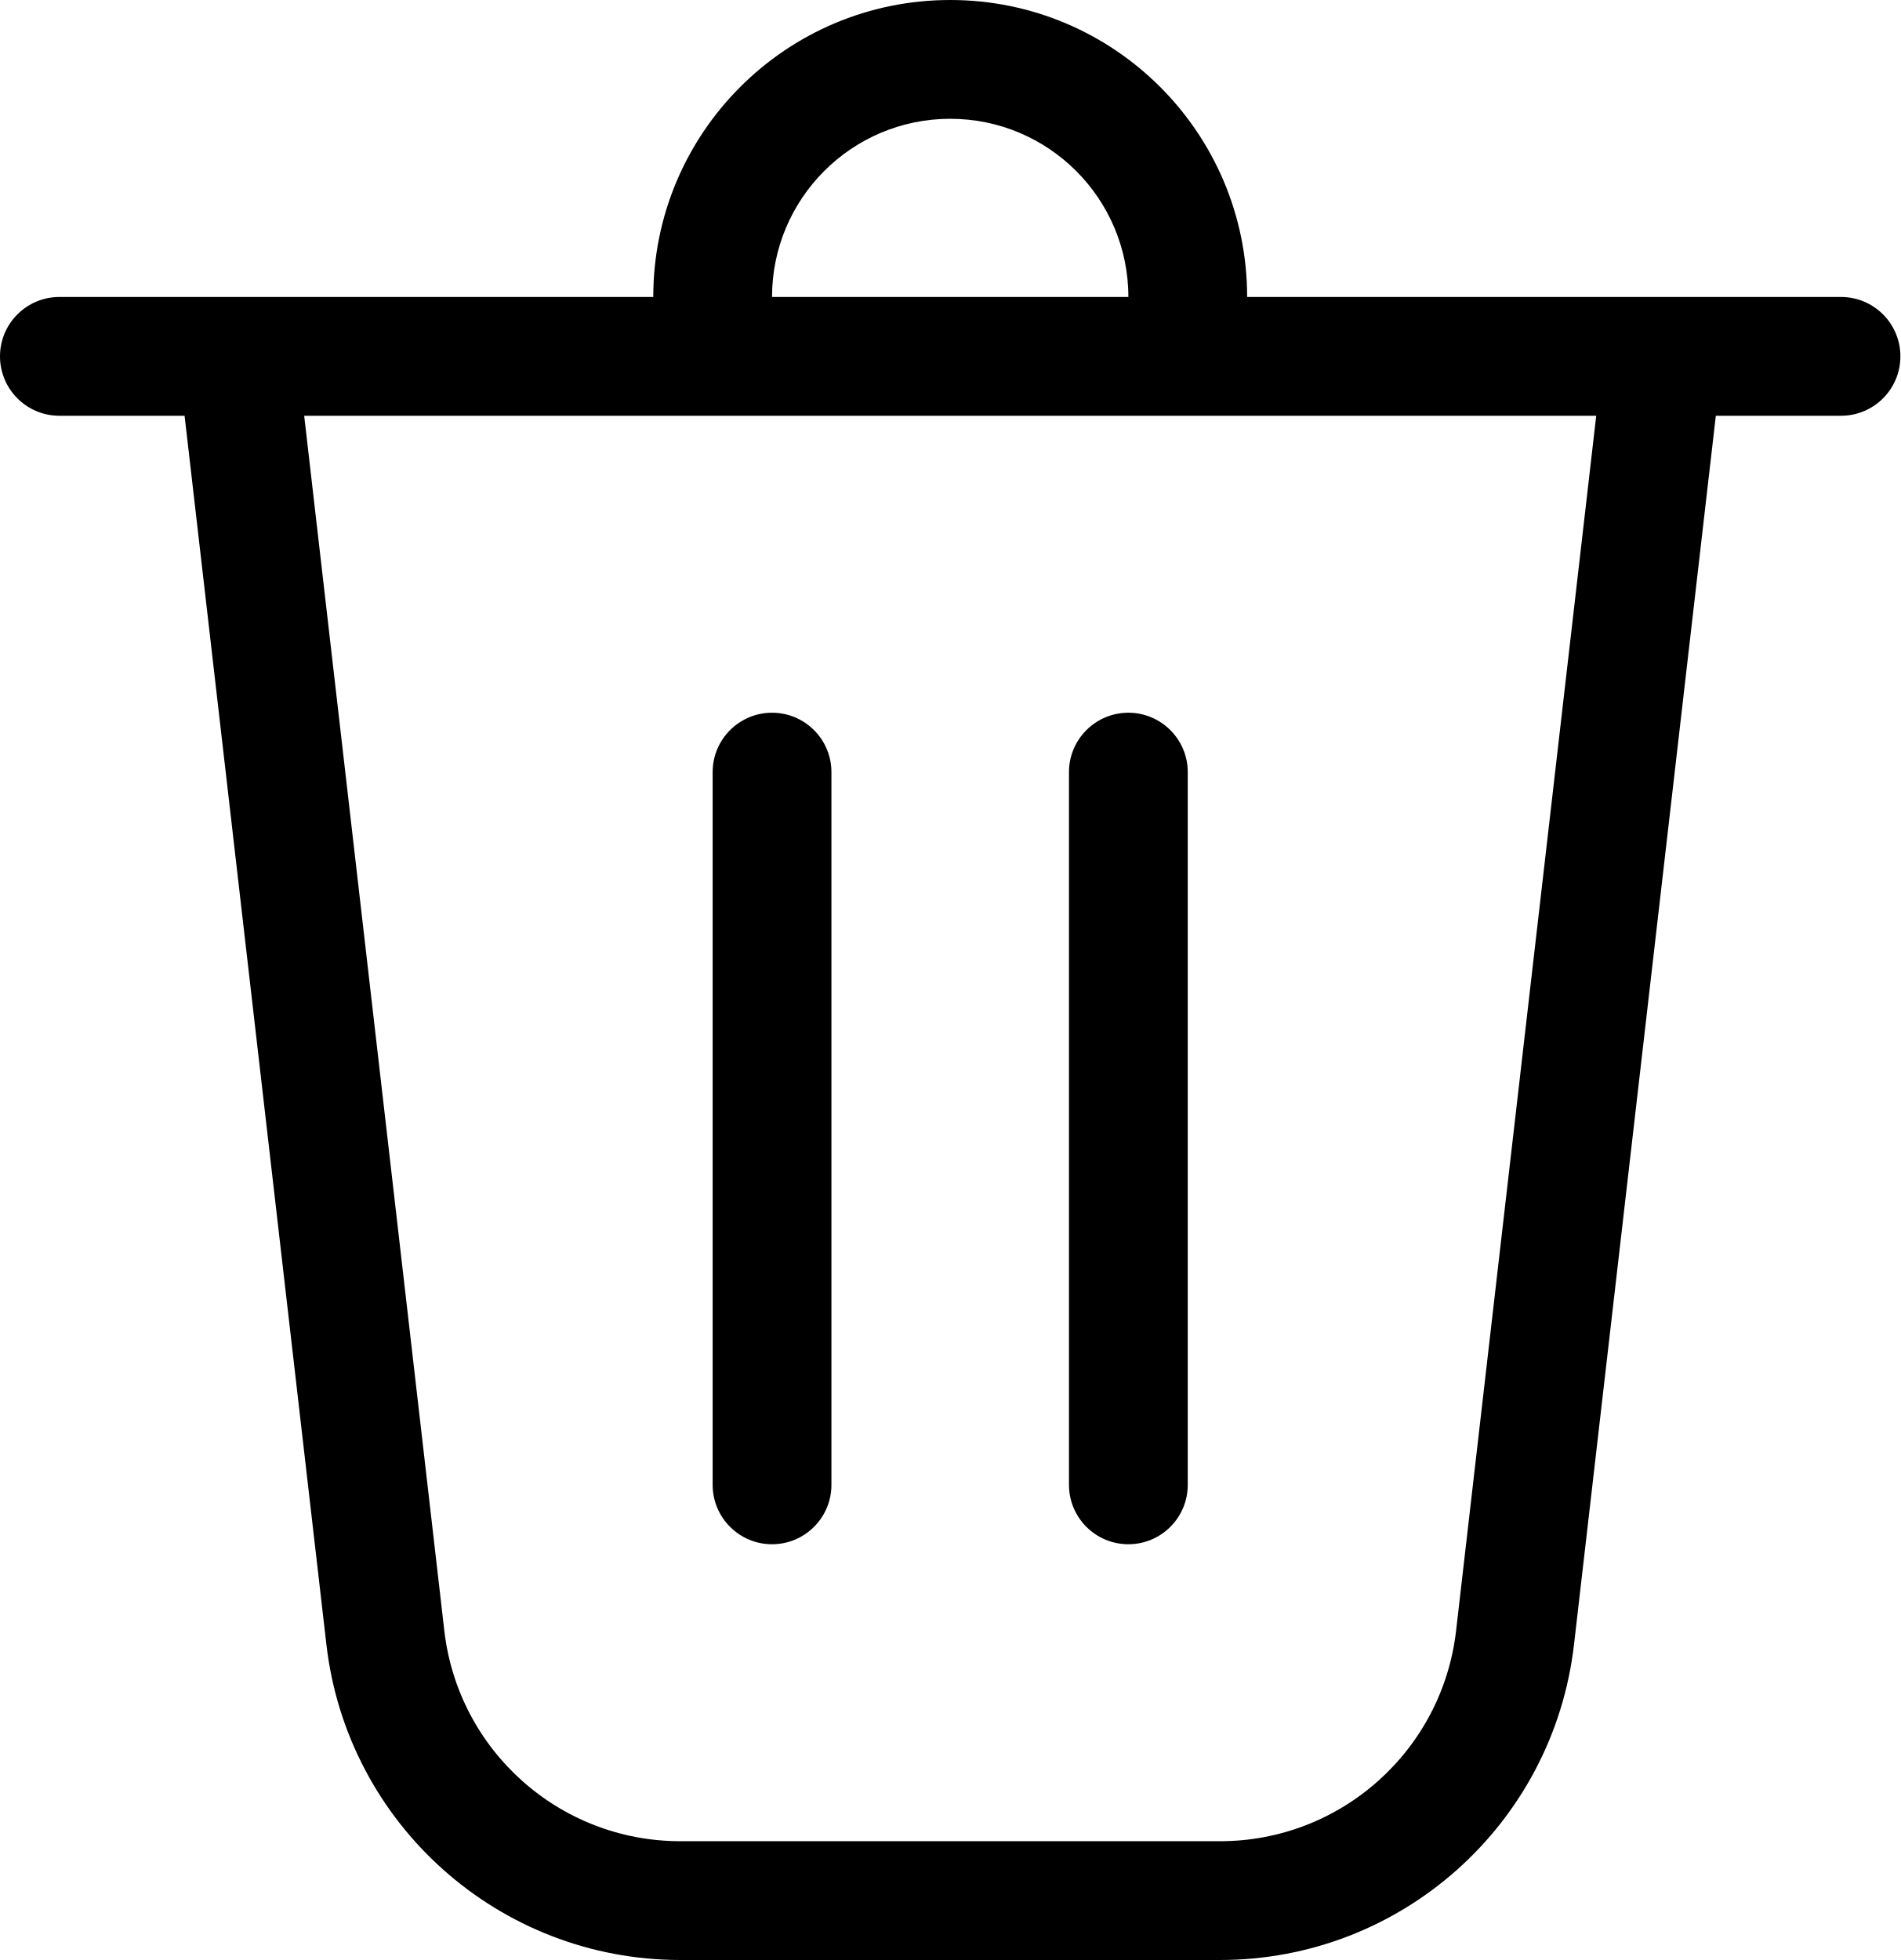
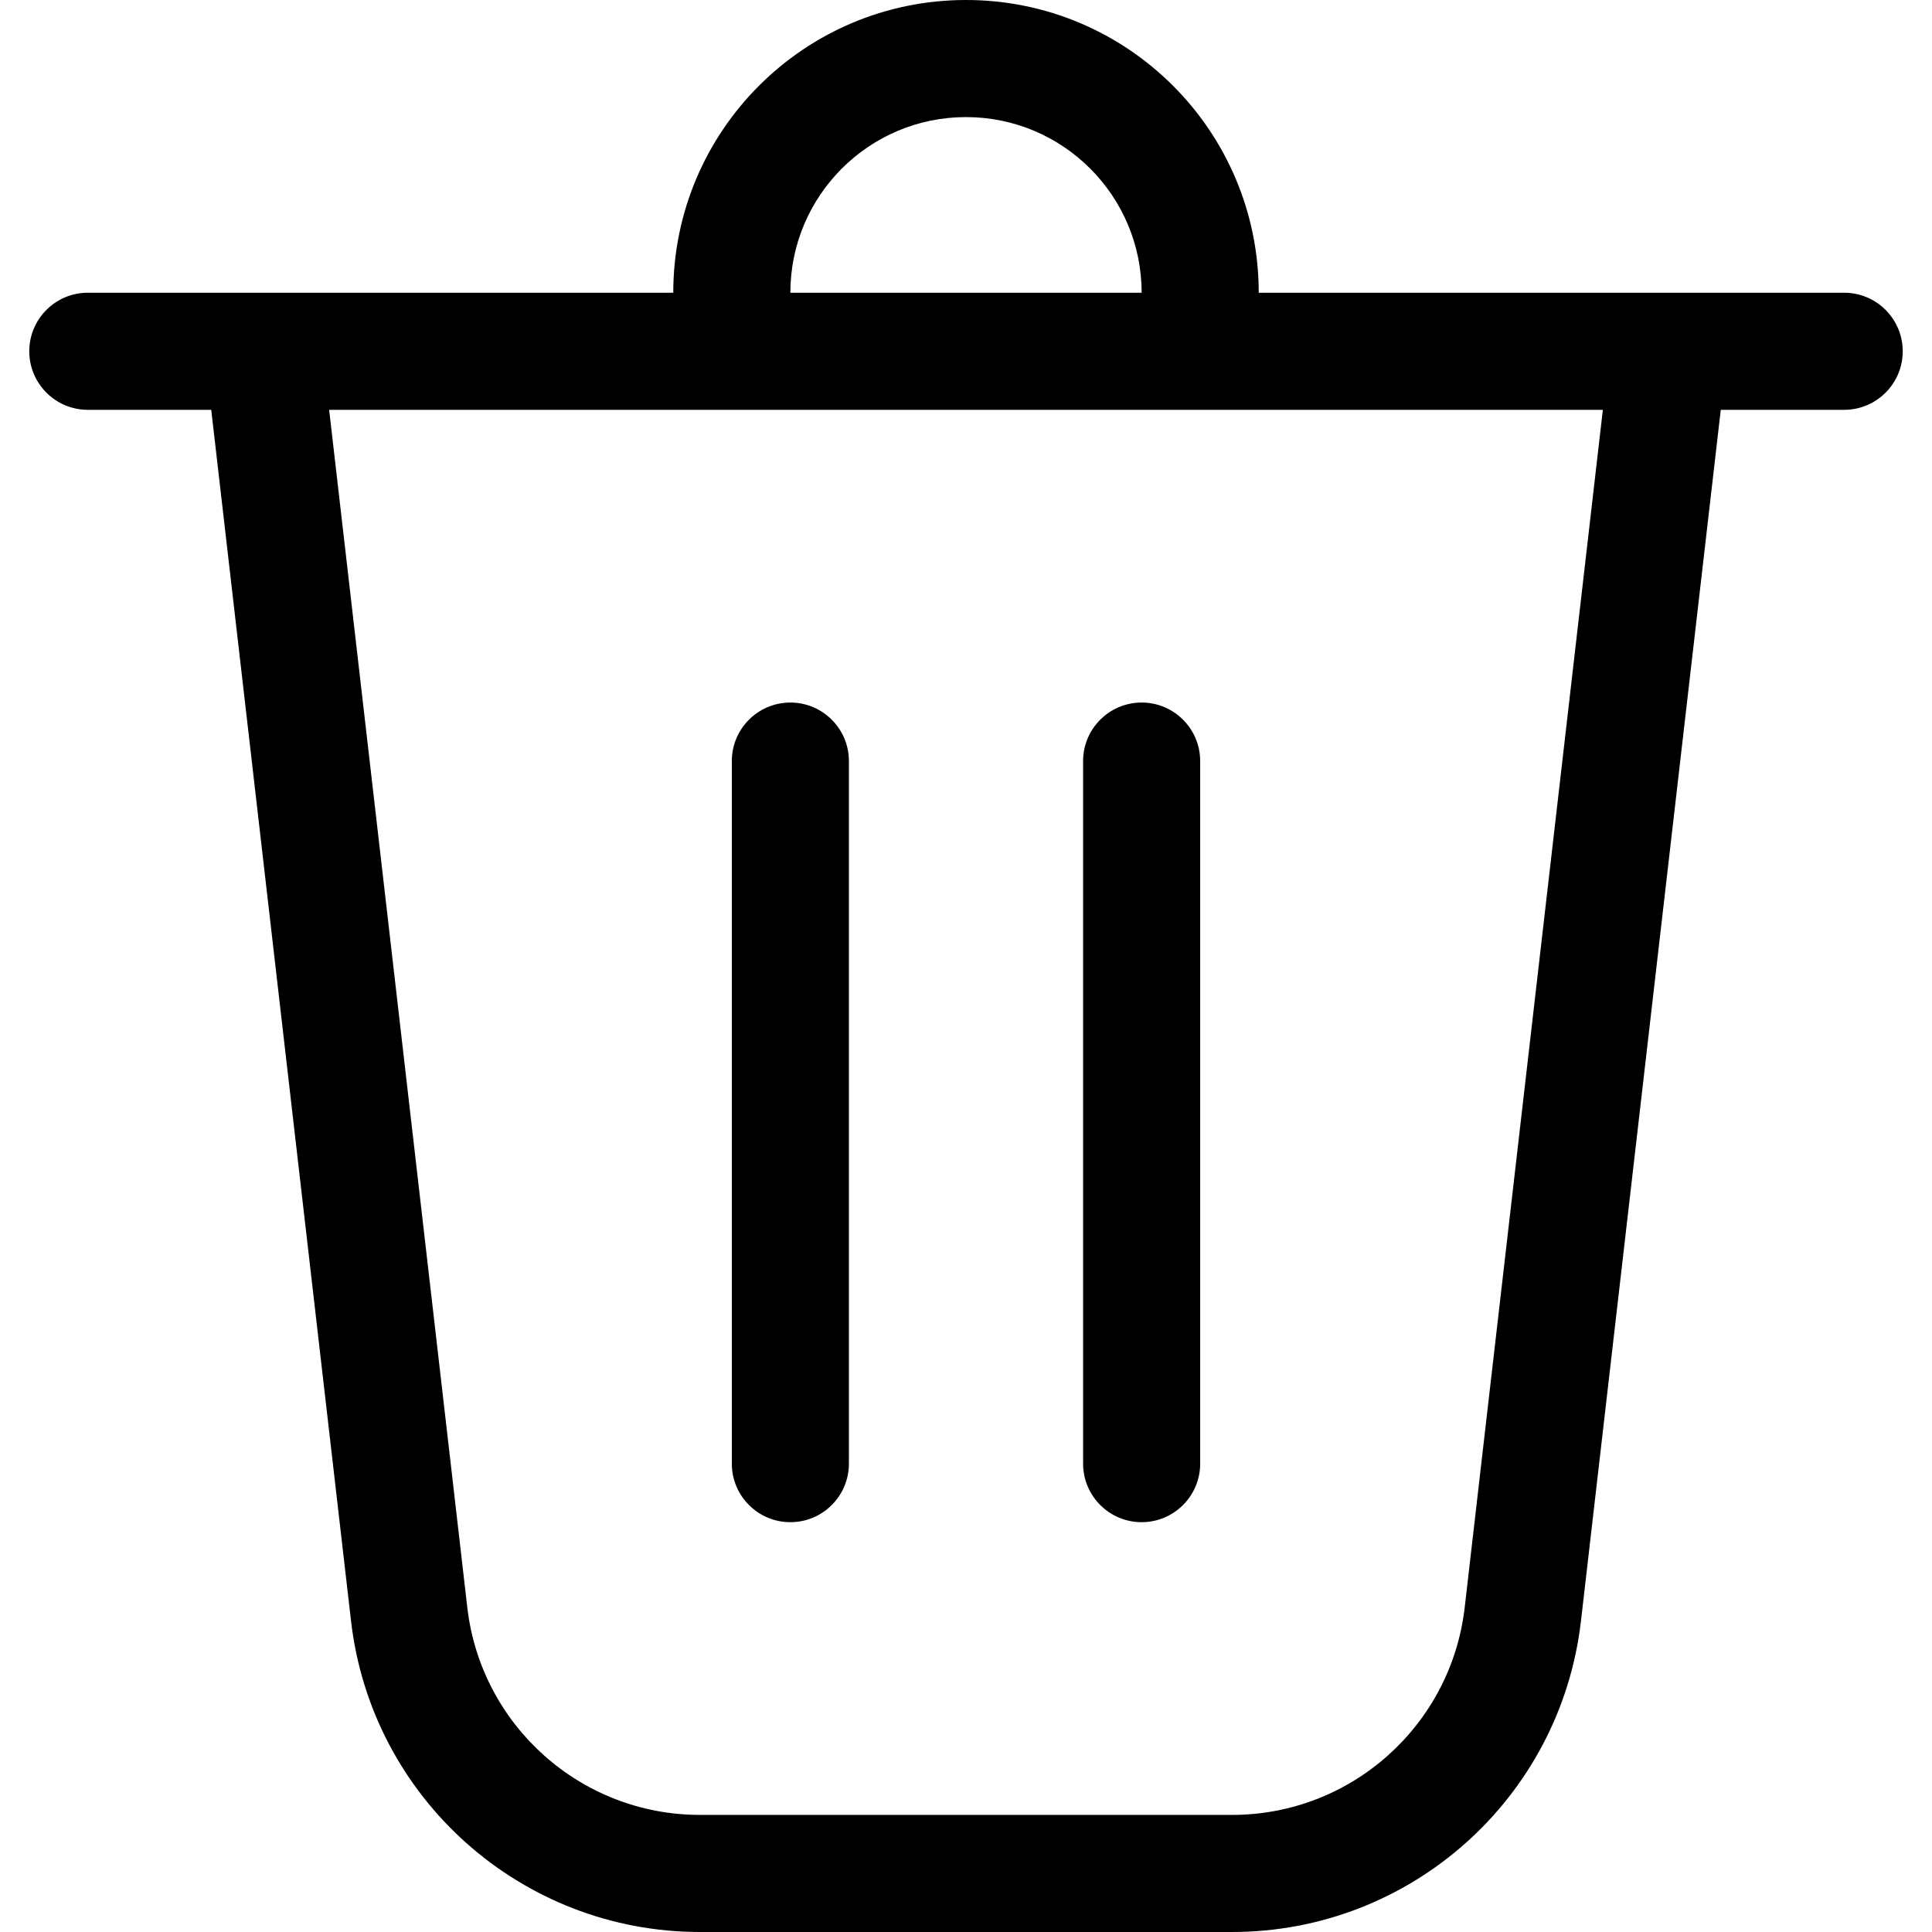
- <svg xmlns="http://www.w3.org/2000/svg" width="16" height="16.5" viewBox="2 1.5 16 16.5">
+ <svg xmlns="http://www.w3.org/2000/svg" width="16.5" height="16.5" viewBox="1.75 1.5 16.5 16.5">
  <path d="M8.5 4H11.5C11.5 3.172 10.828 2.5 10 2.5C9.172 2.5 8.5 3.172 8.5 4ZM7.5 4C7.5 2.619 8.619 1.5 10 1.5C11.381 1.5 12.5 2.619 12.5 4H17.5C17.776 4 18 4.224 18 4.5C18 4.776 17.776 5 17.5 5H16.446L15.252 15.344C15.077 16.858 13.796 18 12.272 18H7.728C6.204 18 4.923 16.858 4.748 15.344L3.554 5H2.5C2.224 5 2 4.776 2 4.5C2 4.224 2.224 4 2.5 4H7.5ZM5.741 15.229C5.858 16.238 6.712 17 7.728 17H12.272C13.288 17 14.142 16.238 14.259 15.229L15.439 5H4.561L5.741 15.229ZM8.5 7.5C8.776 7.5 9 7.724 9 8V14C9 14.276 8.776 14.5 8.5 14.5C8.224 14.5 8 14.276 8 14V8C8 7.724 8.224 7.5 8.5 7.5ZM12 8C12 7.724 11.776 7.5 11.5 7.5C11.224 7.5 11 7.724 11 8V14C11 14.276 11.224 14.5 11.5 14.5C11.776 14.5 12 14.276 12 14V8Z" fill="#000" />
</svg>
